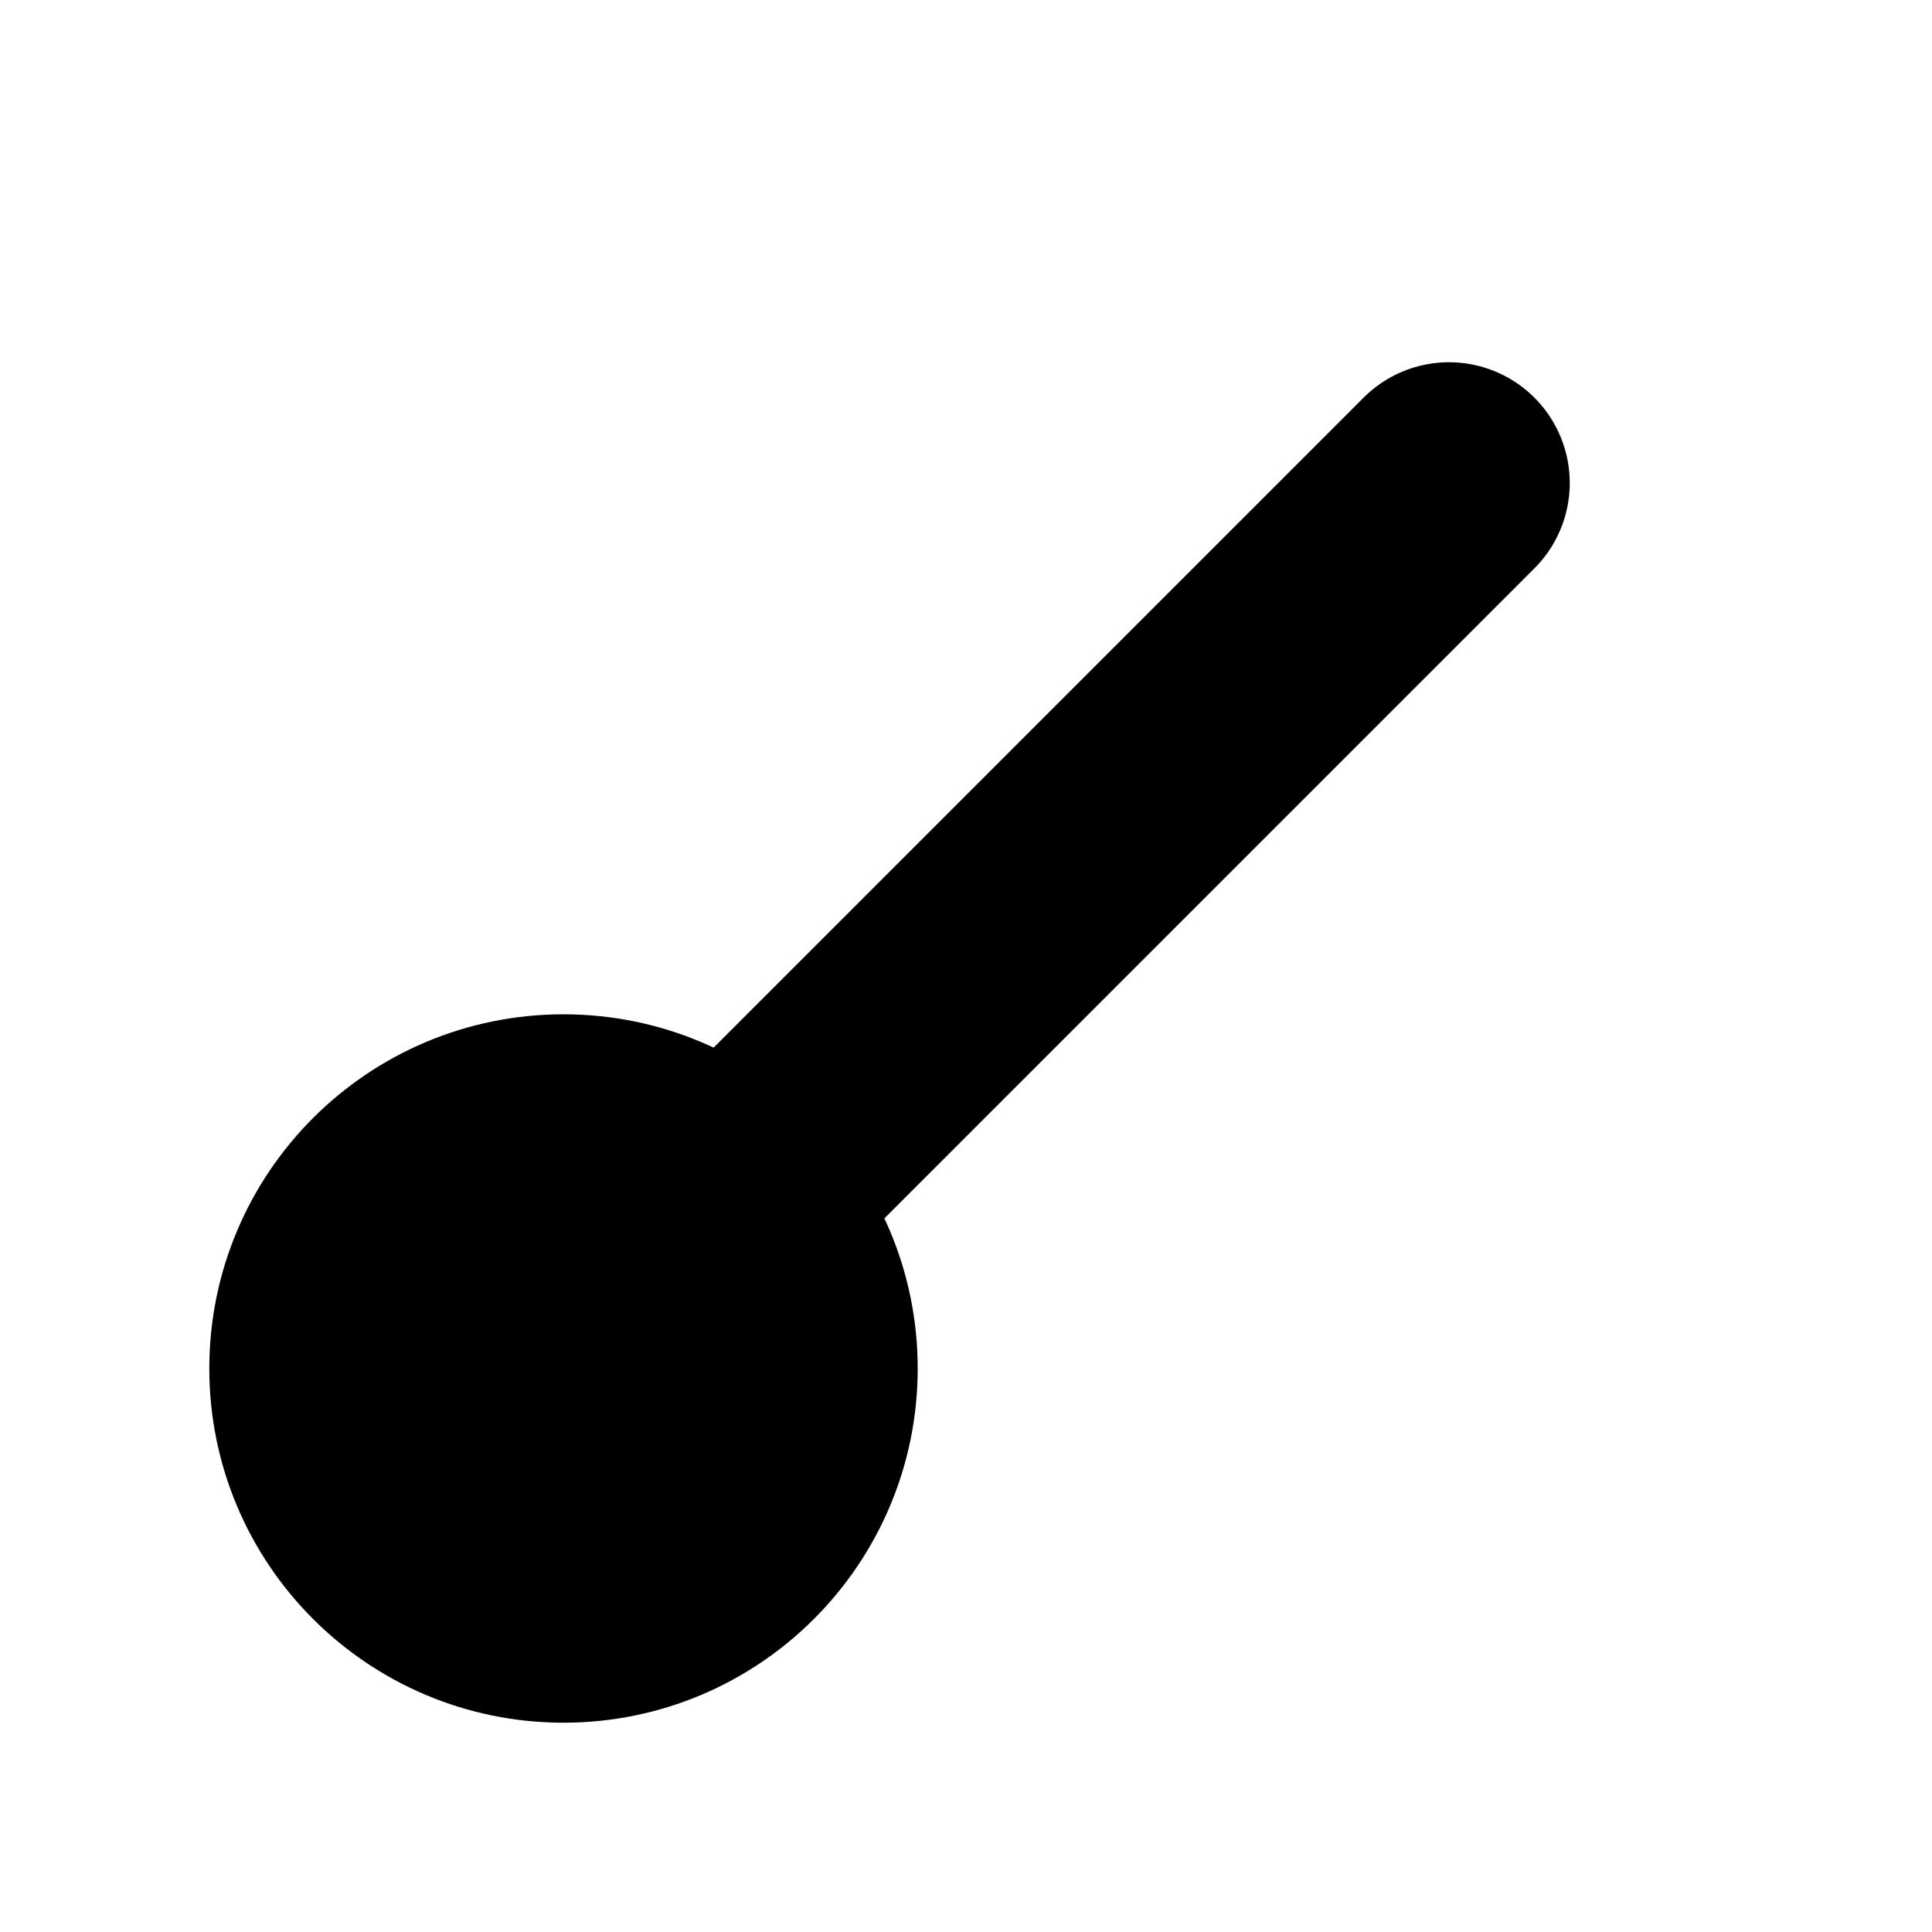
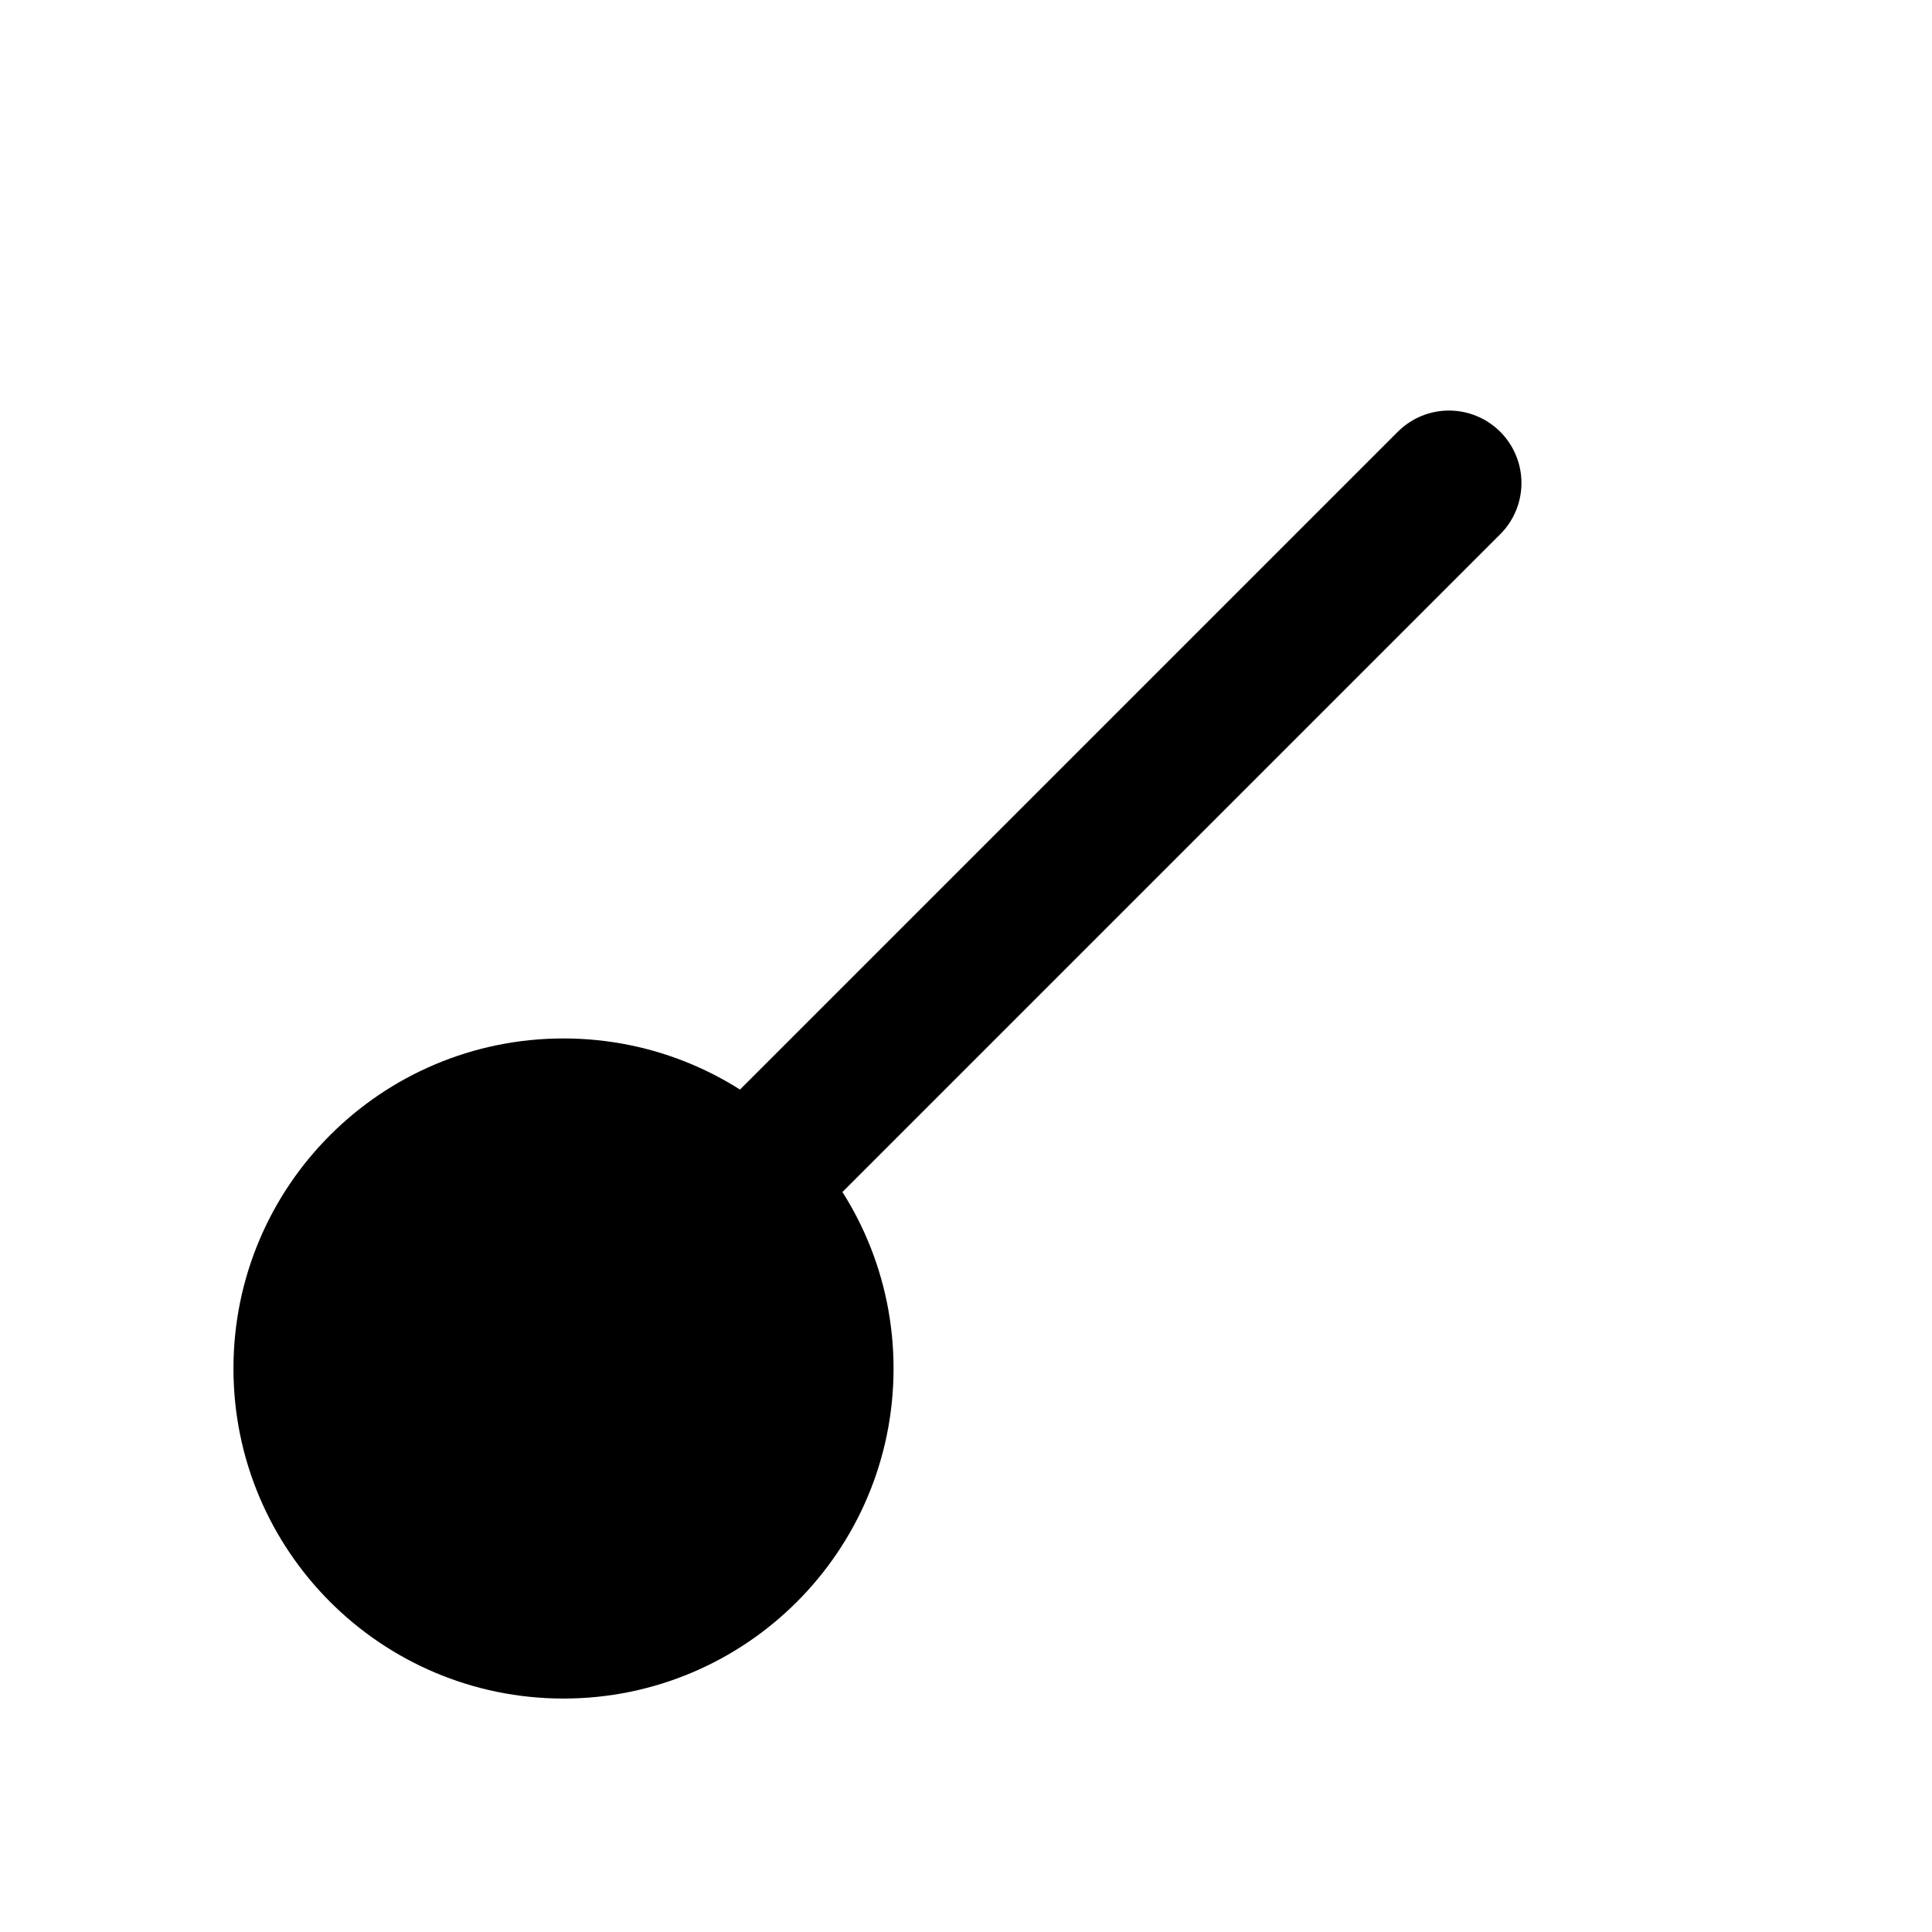
<svg xmlns="http://www.w3.org/2000/svg" viewBox="0 0 24 24" fill="none" stroke="black" stroke-width="1.8" stroke-linecap="round" stroke-linejoin="round">
-   <circle cx="7" cy="17" r="3.5" fill="black" />
-   <path d="M9.5 14.5 L18 6" stroke-width="3" />
+   <circle cx="7" cy="17" r="3.2" fill="black" />
+   <path d="M9.3 14.7L18 6" />
</svg>
